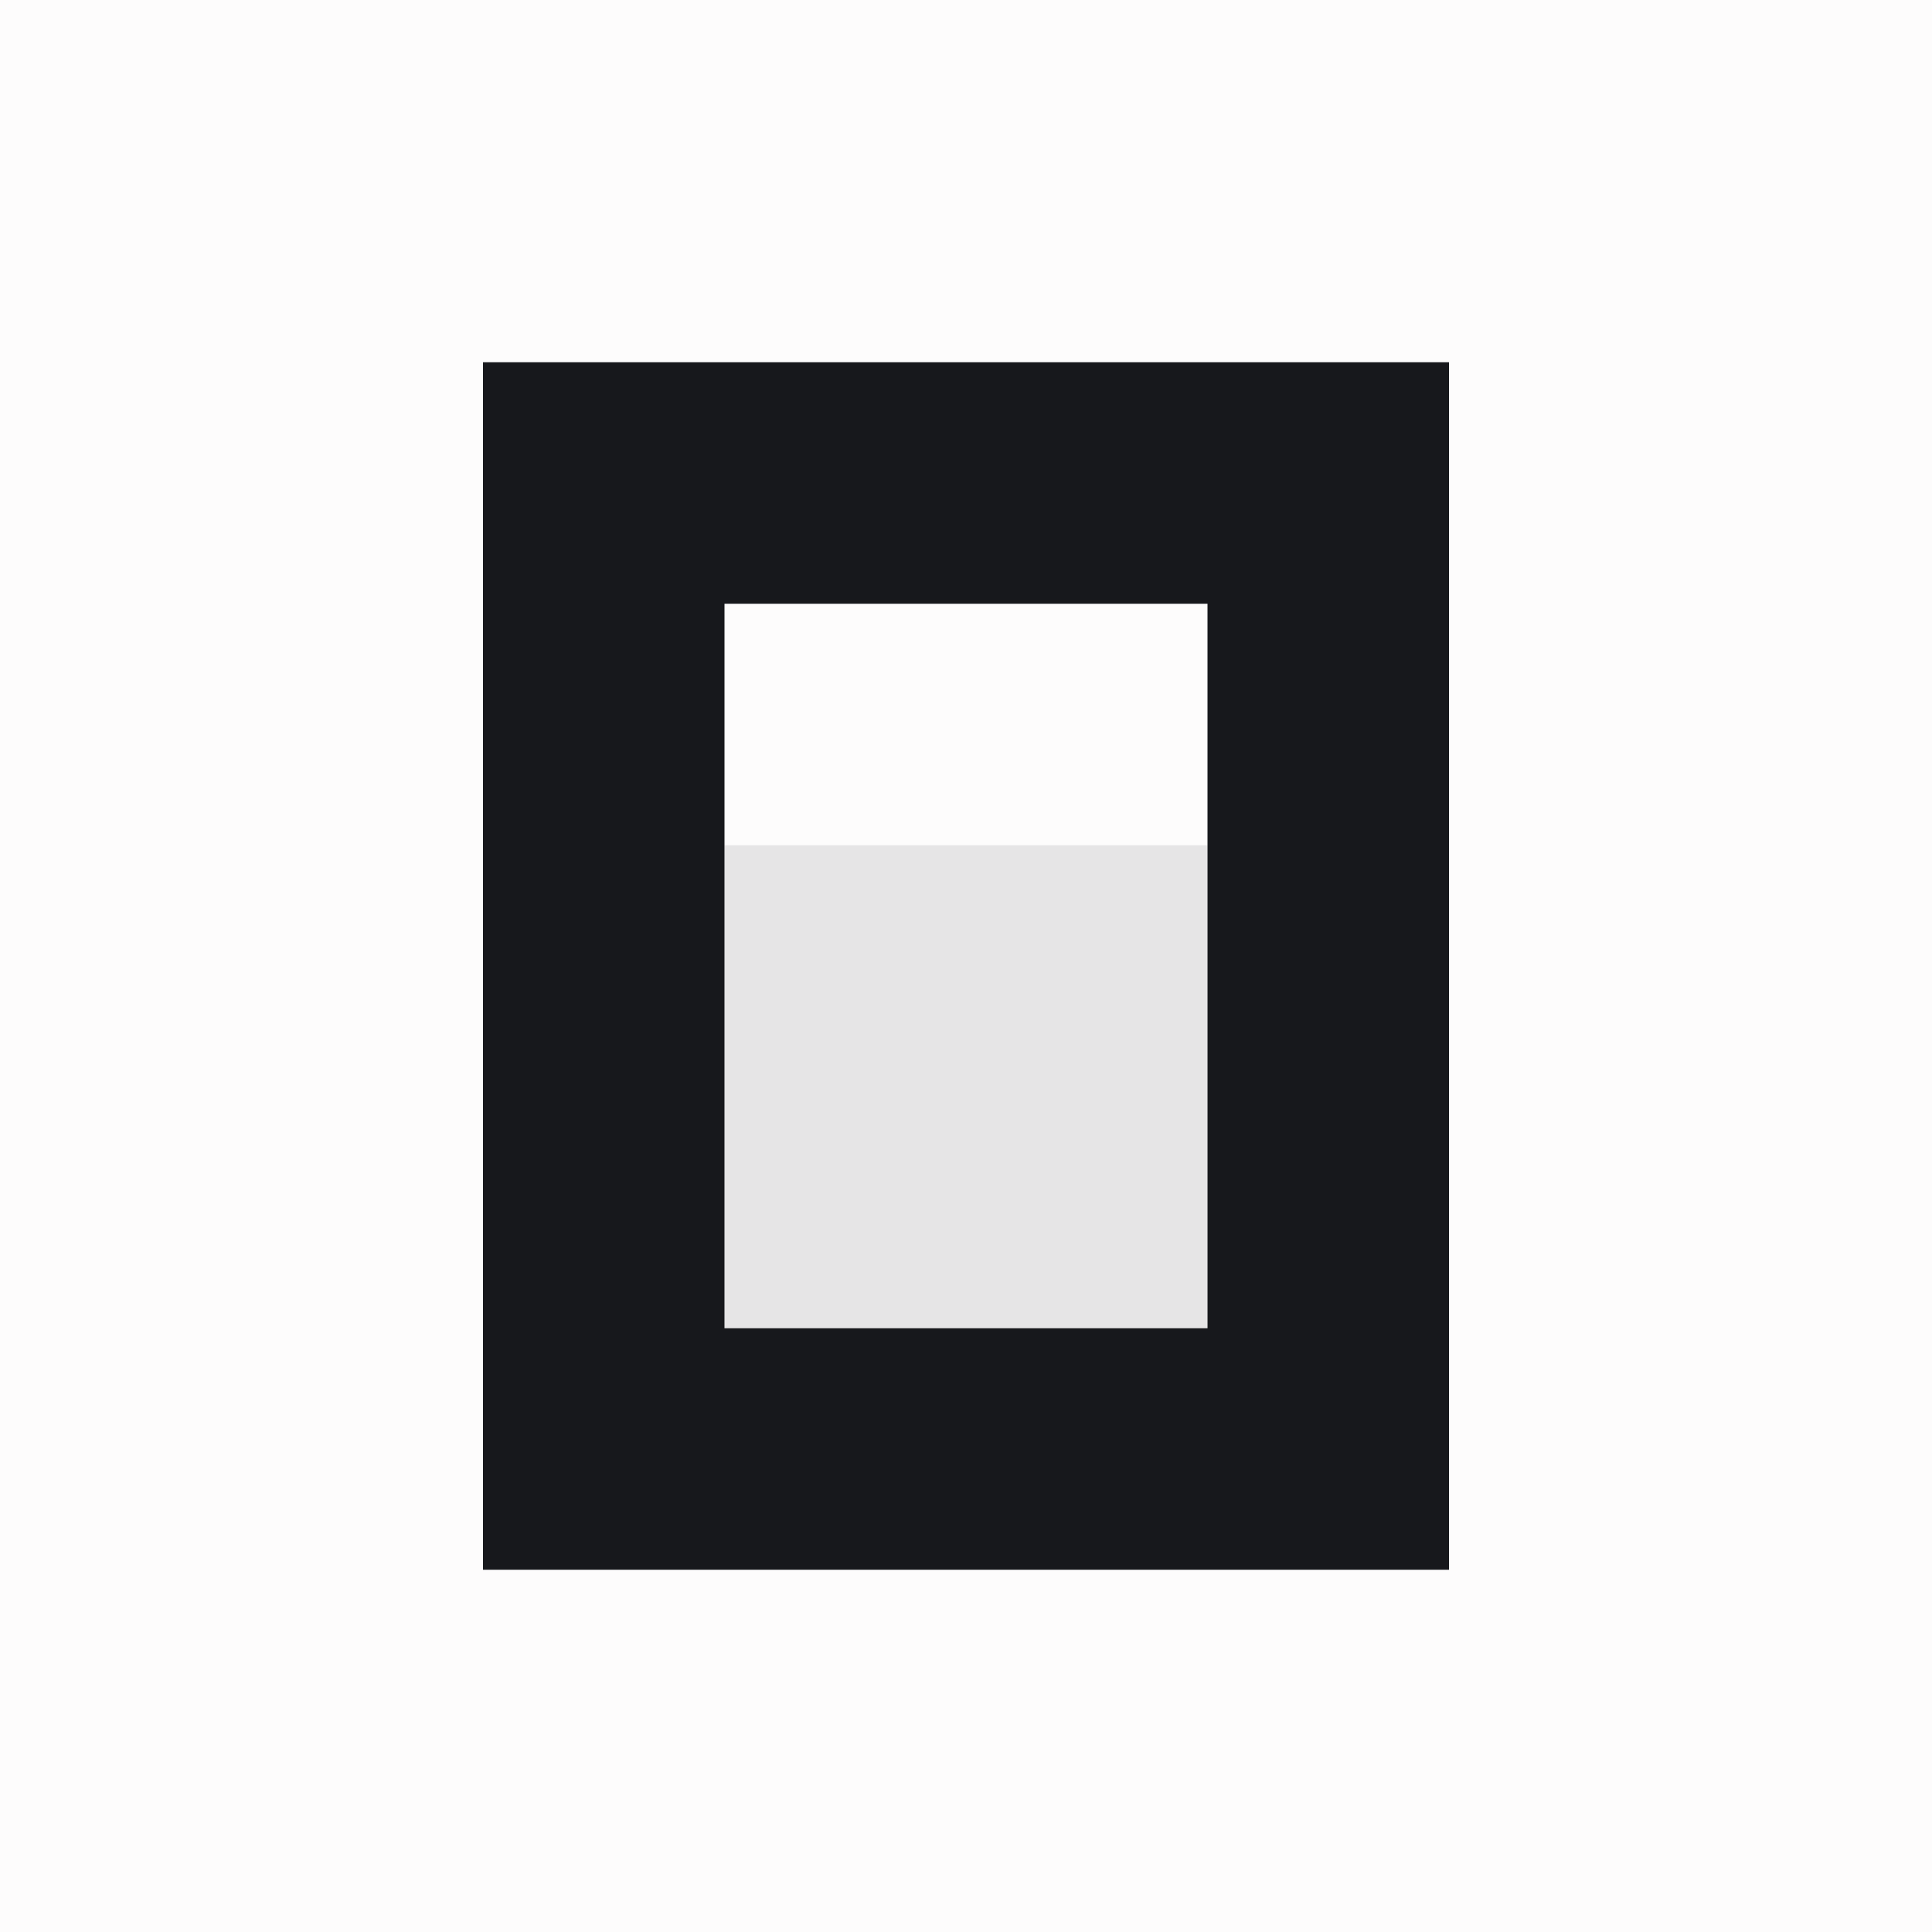
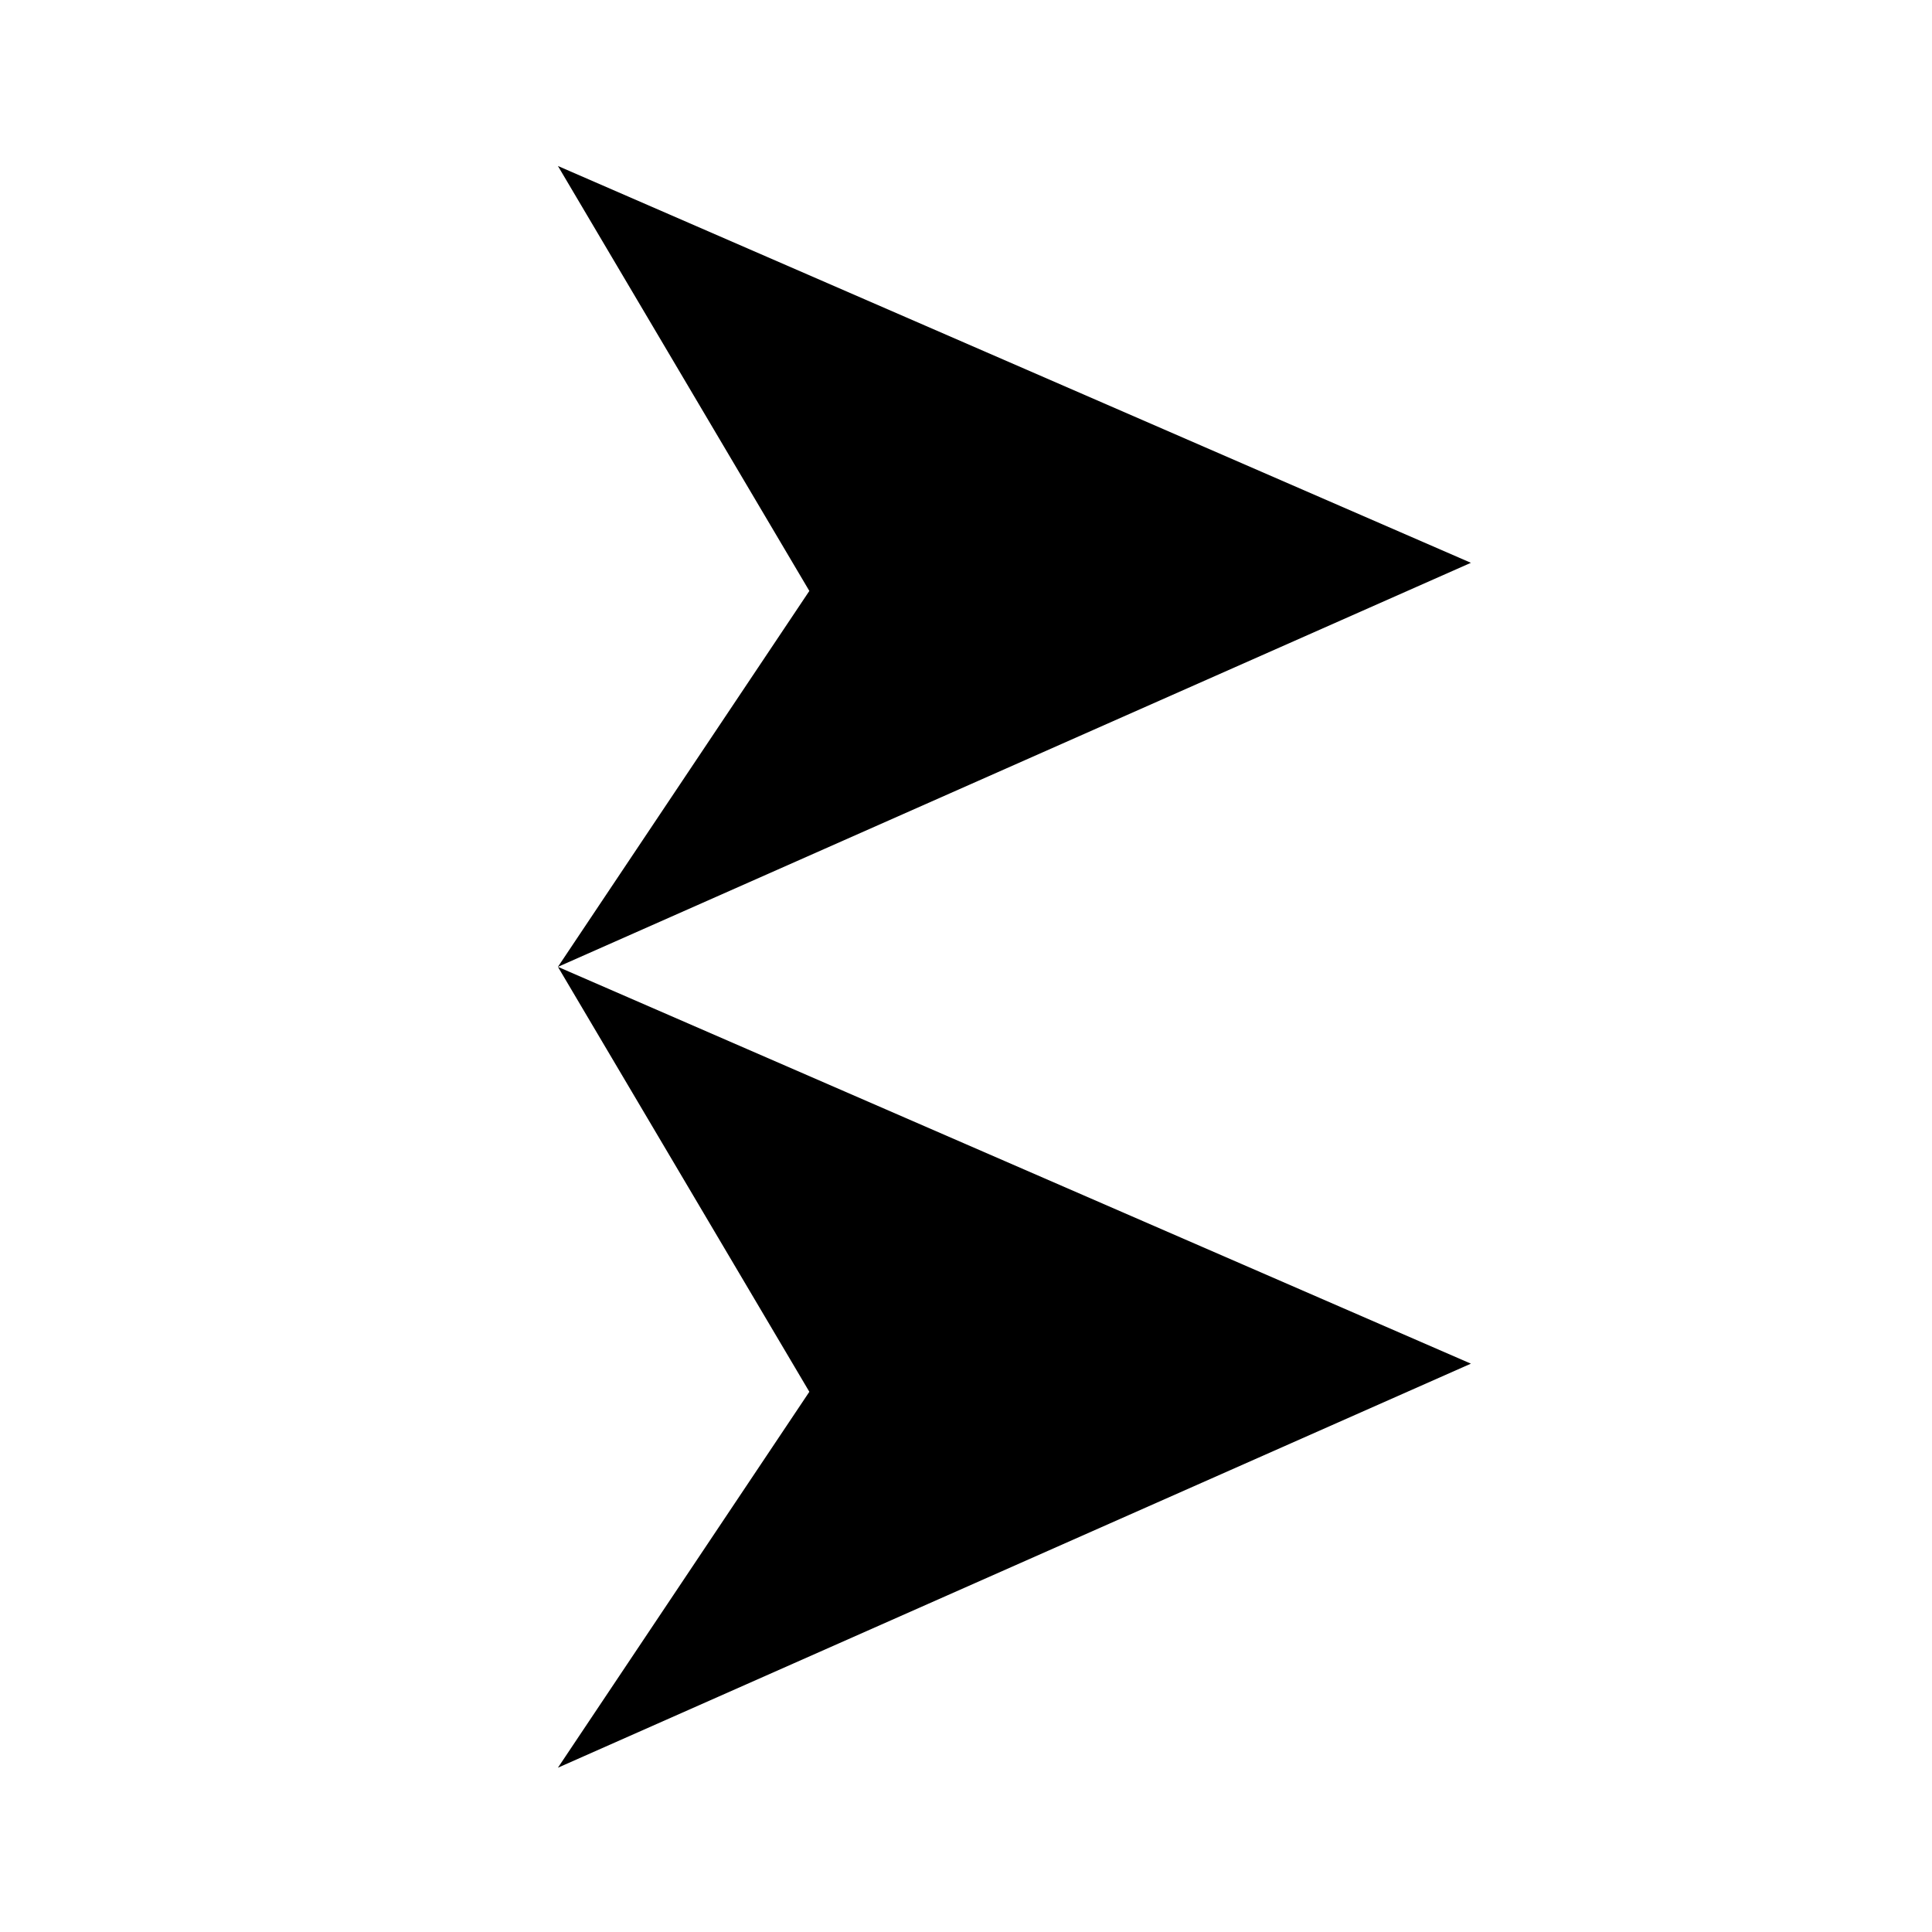
- <svg xmlns="http://www.w3.org/2000/svg" width="512" height="512" viewBox="0 0 512 512" fill="none">
-   <rect width="512" height="512" fill="#FDFCFC" />
-   <path d="M320 224V352H192V224H320Z" fill="#E6E5E6" />
-   <path fill-rule="evenodd" clip-rule="evenodd" d="M384 416H128V96H384V416ZM320 160H192V352H320V160Z" fill="#17181C" />
+ <svg xmlns="http://www.w3.org/2000/svg" width="419" height="419" viewBox="0 0 419 419" fill="none">
+   <path d="M319 122.058L121 36L175.525 128.158L121 209.684L319 122.058Z" fill="#000" />
+   <path d="M319 295.742L121 209.684L175.525 301.842L121 383.368L319 295.742Z" fill="#000" />
</svg>
